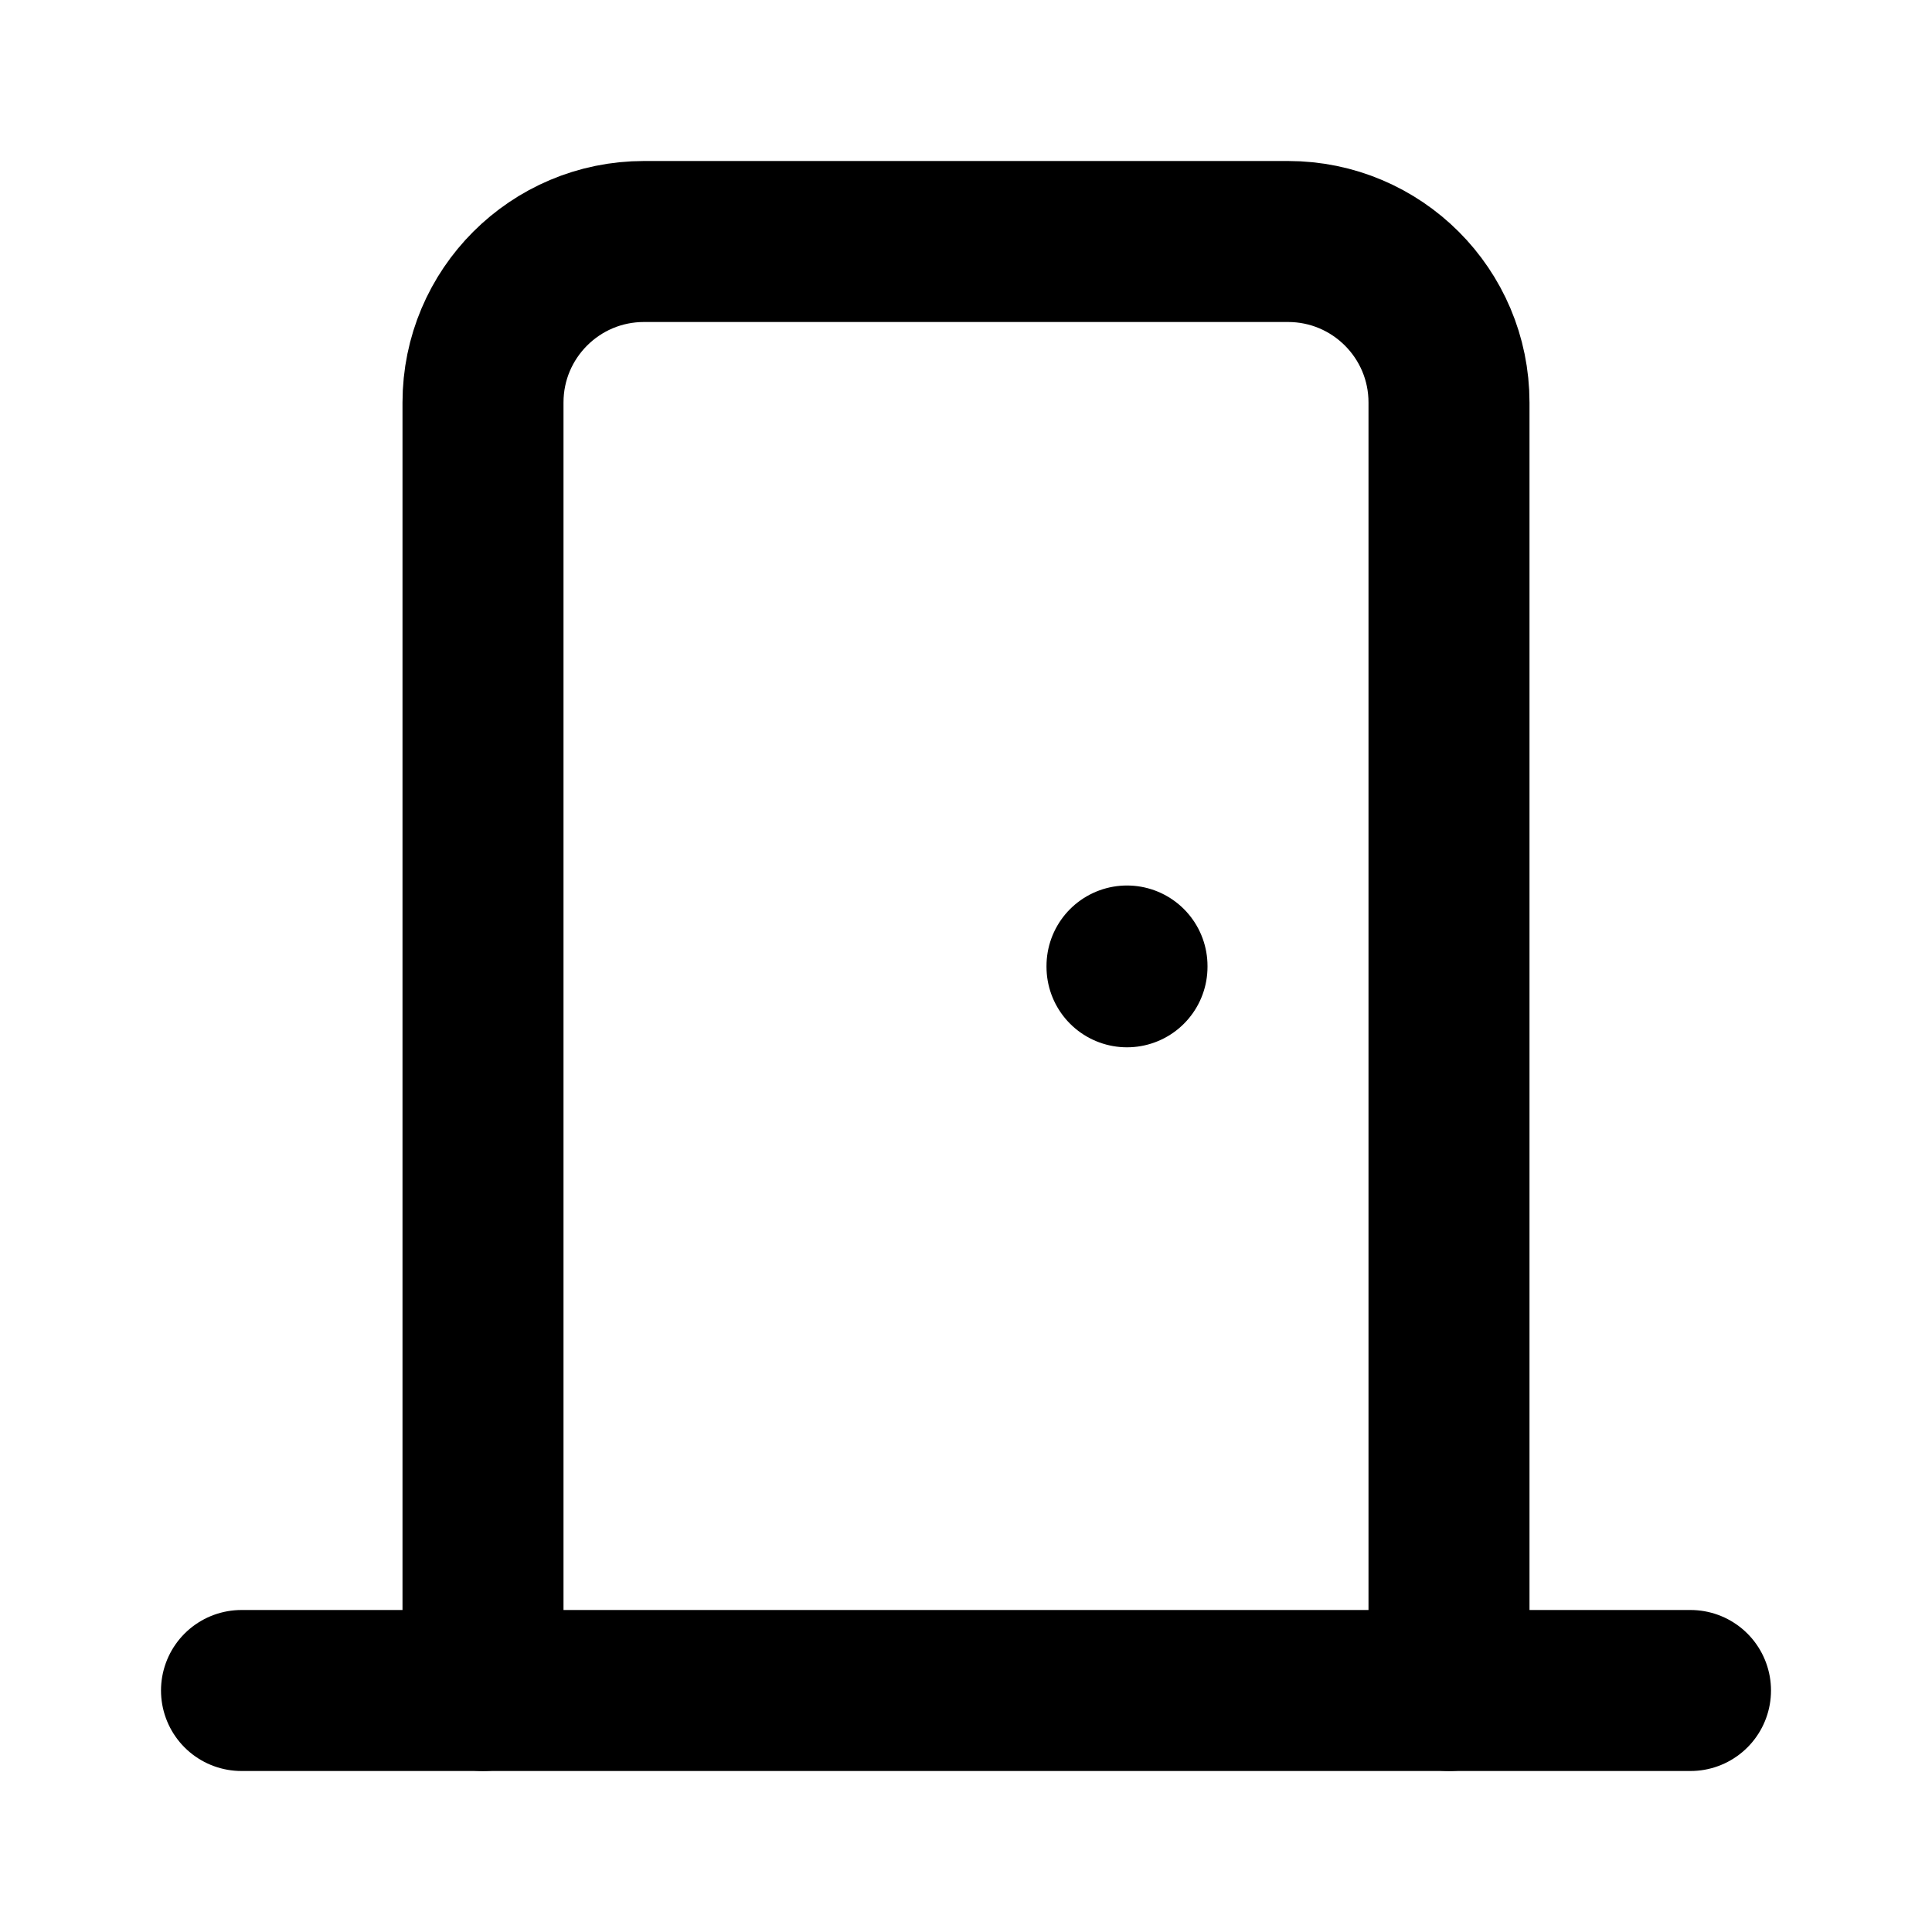
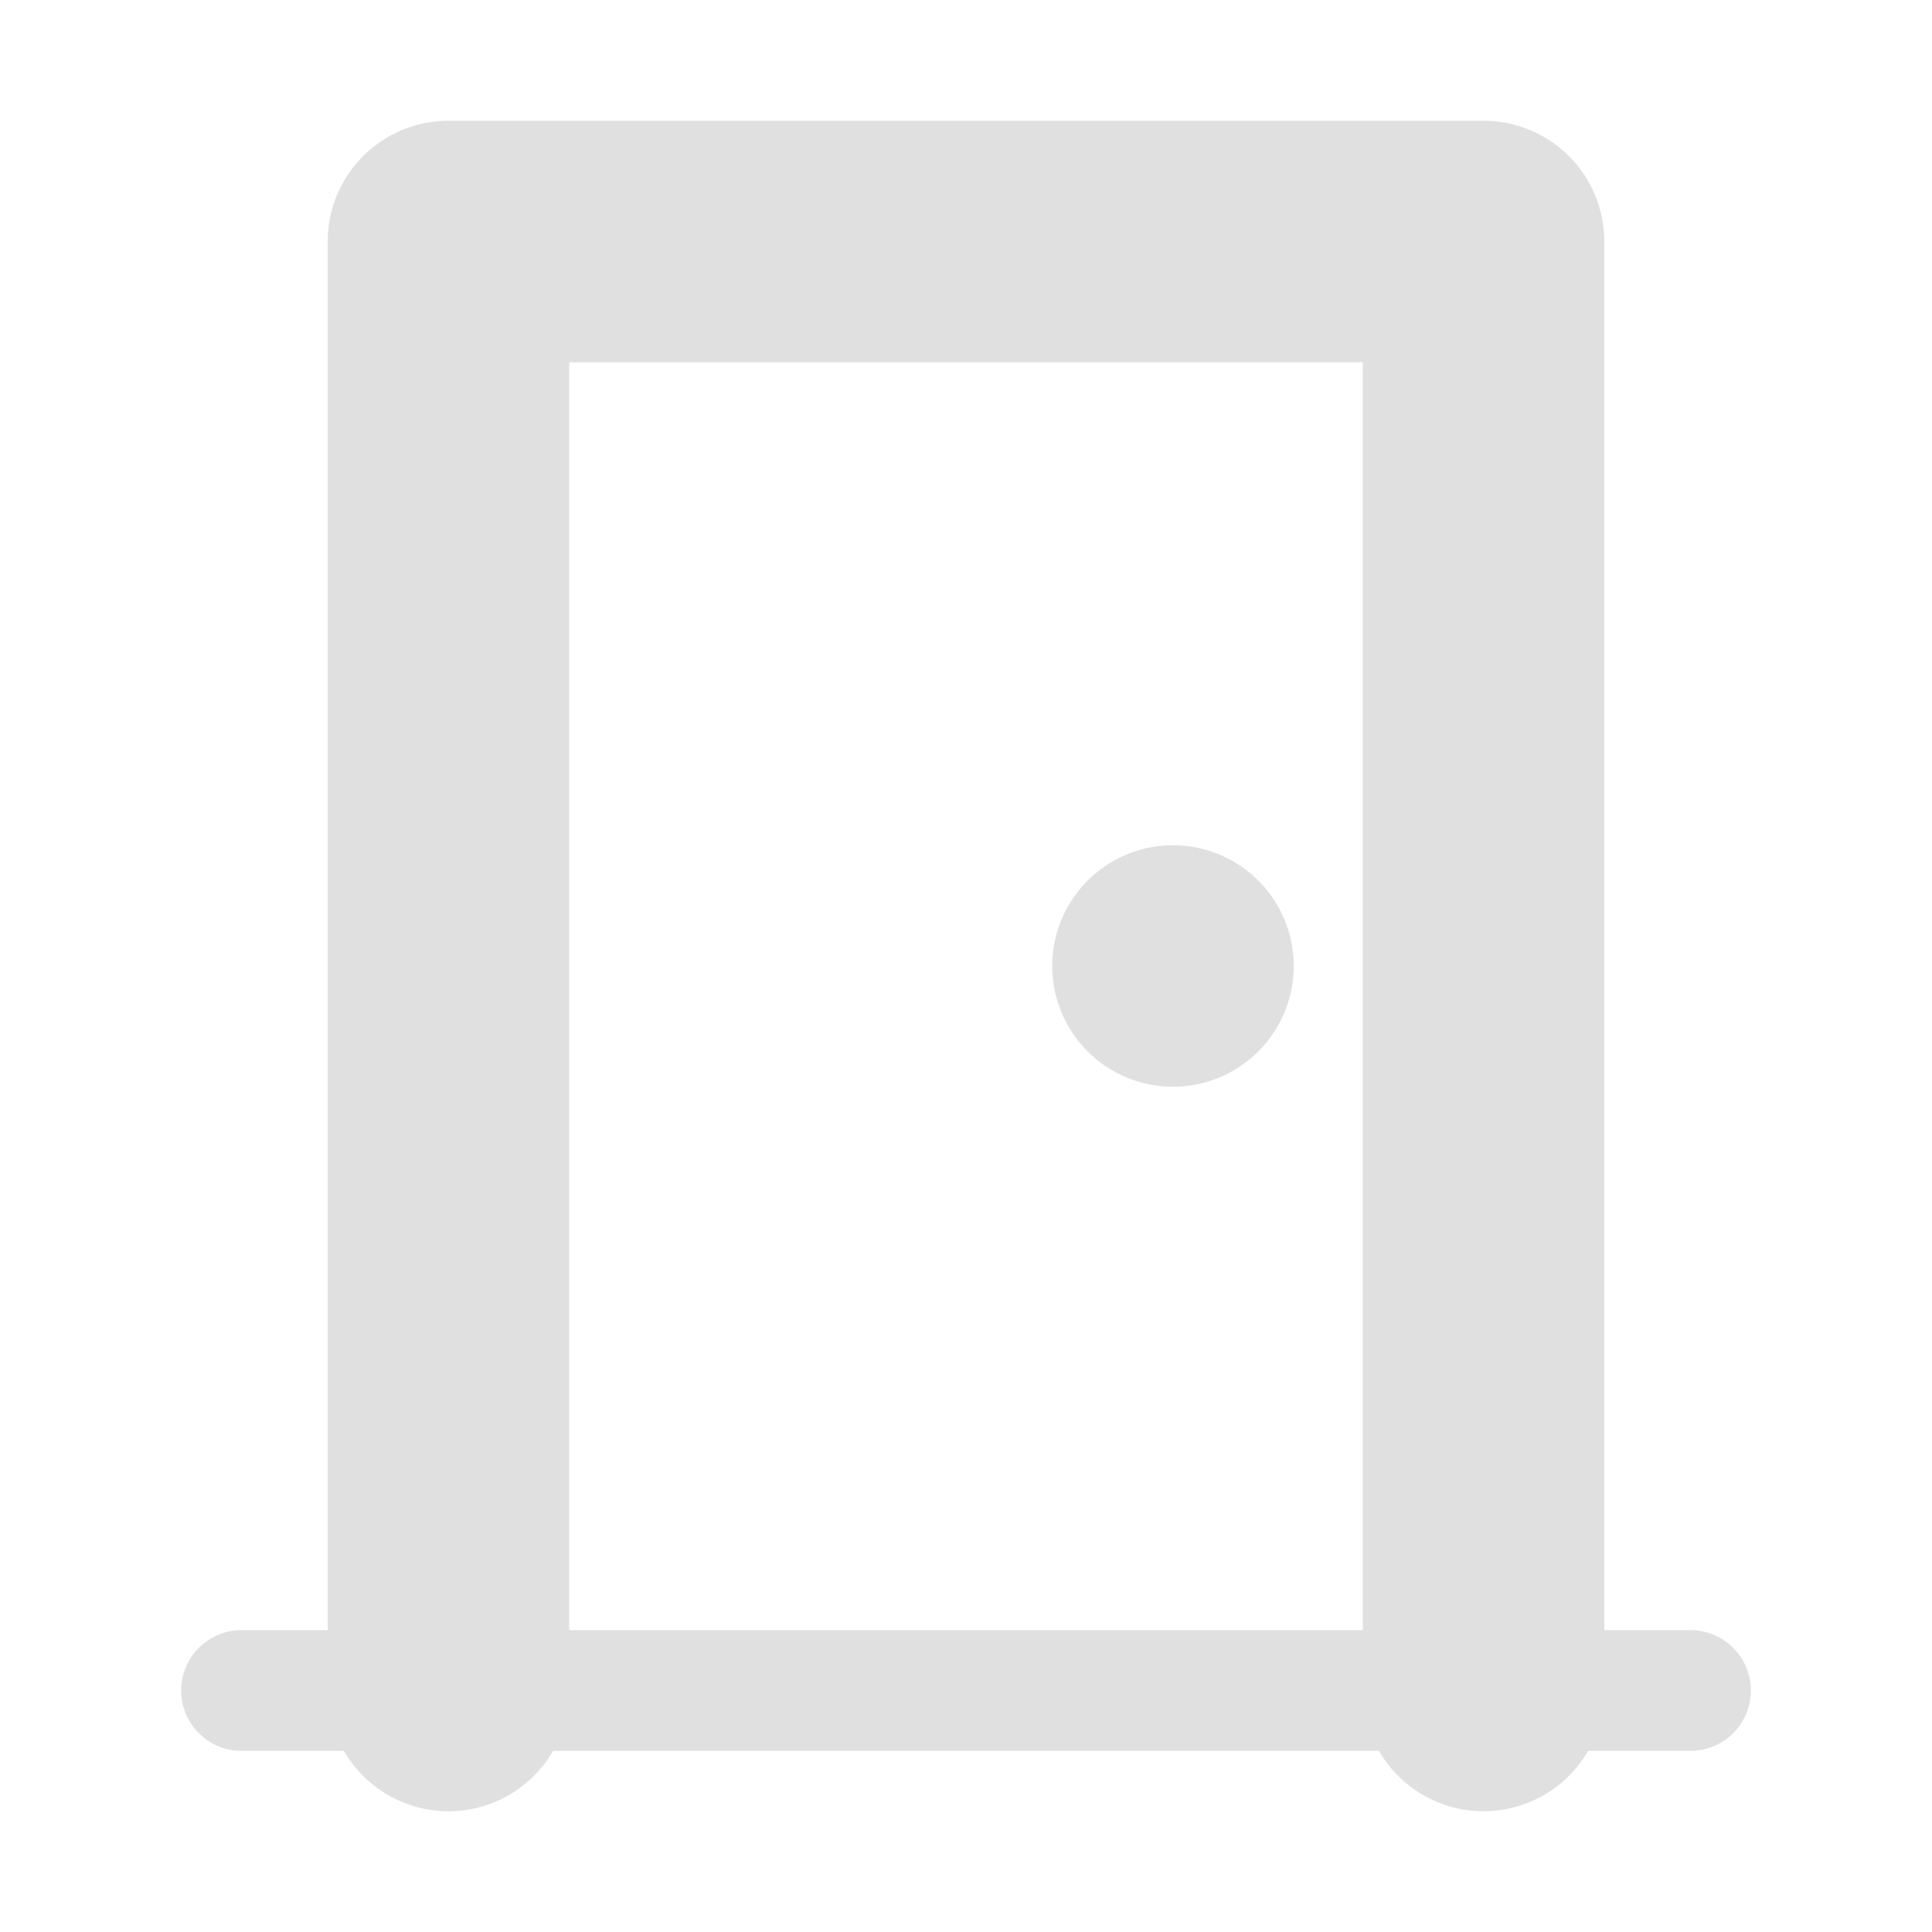
- <svg xmlns="http://www.w3.org/2000/svg" width="24" height="24" viewBox="0 0 24 24" fill="none" stroke="currentColor" stroke-width="2" stroke-linecap="round" stroke-linejoin="round" class="icon icon-tabler icons-tabler-outline icon-tabler-door">
-   <path stroke="none" d="M0 0h24v24H0z" fill="none" />
-   <path d="M14 12v.01" />
-   <path d="M3 21h18" />
-   <path d="M6 21v-16a2 2 0 0 1 2 -2h8a2 2 0 0 1 2 2v16" />
+ <svg xmlns="http://www.w3.org/2000/svg" width="16" height="16" viewBox="0 0 16 16">
+   <path fill="none" stroke="#e0e0e0" stroke-width="2" stroke-linecap="round" stroke-linejoin="round" d="M3.714 14L3.714 2L12.286 2L12.286 14" />
+   <path fill="none" stroke="#e0e0e0" stroke-width="1" stroke-linecap="round" stroke-linejoin="round" d="M2 14L14 14" />
+   <path fill="none" stroke="#e0e0e0" stroke-width="2" stroke-linecap="round" stroke-linejoin="round" d="M9.714 8L9.714 8" />
</svg>
